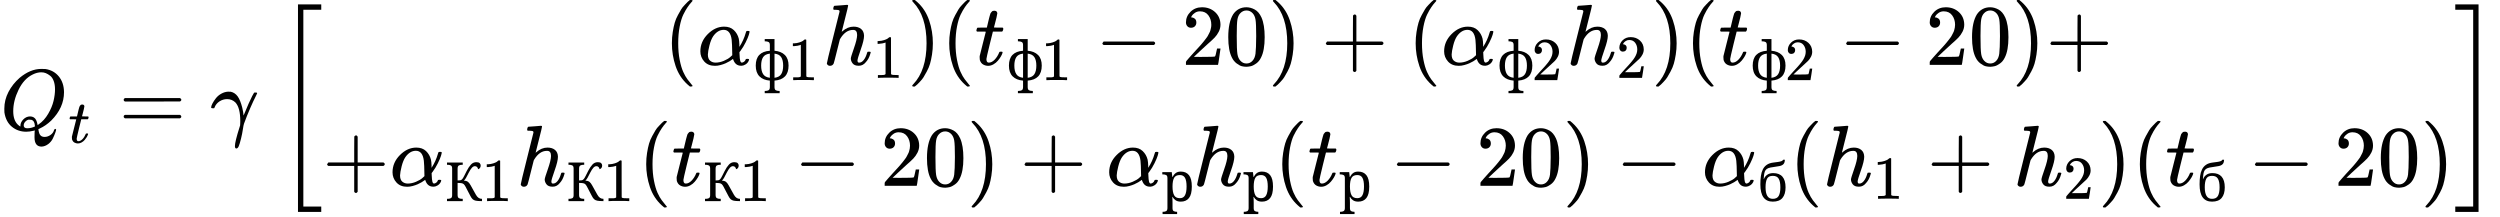
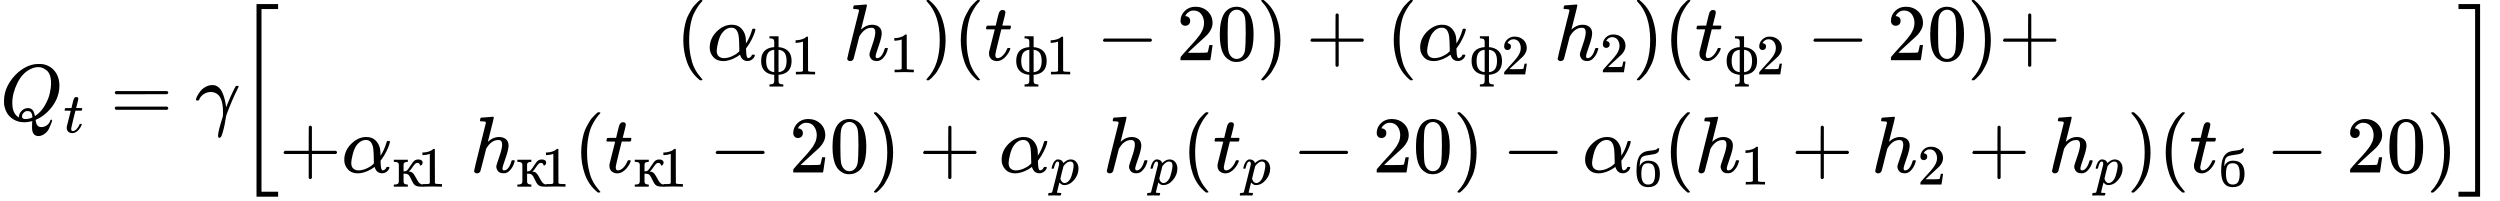
- <svg xmlns="http://www.w3.org/2000/svg" xmlns:xlink="http://www.w3.org/1999/xlink" width="523.096" height="45.28" viewBox="0 -1500.8 28901.1 2501.7">
+ <svg xmlns="http://www.w3.org/2000/svg" xmlns:xlink="http://www.w3.org/1999/xlink" width="563.568" height="45.28" viewBox="0 -1500.8 31137.1 2501.7">
  <defs>
-     <path id="i" d="m213 578-13-5q-14-5-40-10t-58-7H83v46h19q47 2 87 15t56 24 28 22q2 3 12 3 9 0 17-6V361l1-300q7-7 12-9t24-4 62-2h26V0h-11q-21 3-159 3-136 0-157-3H88v46h64q16 0 25 1t16 3 8 2 6 5 6 4v517z" />
+     <path id="j" d="M137 683q1 0 72 5t73 6q12 0 12-9 0-11-36-151-38-148-38-151 0-2 7 5 61 54 130 54 54 0 87-27t34-79q0-51-38-158T402 50q1-14 5-19t15-5q28 0 52 30t39 82q3 11 6 13t16 2q20 0 20-8 0-1-4-15-16-59-51-97-34-43-81-43h-5q-47 0-68 27t-21 57q0 16 36 118t37 153q0 59-44 59h-5q-83 0-144-98l-7-13-34-135Q132 28 127 16q-13-27-44-27-14 0-24 9T48 16q0 14 73 304l74 296q0 13-7 16t-39 5h-21q-6 6-6 8t2 19q5 19 13 19z" />
    <path id="a" d="M399-80q0 33 1 50t2 19v4l-15-4q-46-11-84-11-95 0-165 57T51 201q-1 8-1 43 0 102 48 194t129 163q124 103 249 103 38 0 48-1 97-14 156-86t60-182q0-180-148-328-63-60-131-91l-17-8V3q0-1 5-27t21-42 46-16q35 0 67 22t42 57q6 14 13 14 9 0 11-9 0-8-10-36t-28-66-54-65-76-29q-82 0-82 107v7zm237 548q0 55-15 96t-41 61-50 30-53 10q-48 0-98-25-102-49-164-176t-62-248q0-106 54-157 24-21 29-21v8q0 40 33 74t78 35q25 0 43-11t27-30 12-32 6-27l13 9q64 44 109 121t62 149 17 134zM314 18q48 0 90 21l-1 10q-4 55-37 66-12 2-19 2h-6q-3 0-4 1-20 0-41-20t-22-46q0-34 40-34z" />
    <path id="c" d="M56 347q0 13 14 20h637q15-8 15-20 0-11-14-19l-318-1H72q-16 5-16 20zm0-194q0 15 16 20h636q14-10 14-20 0-13-15-20H70q-14 7-14 20z" />
    <path id="d" d="M31 249q-20 0-20 9 0 17 15 46t40 61 63 53 77 23q27 0 33-1 48-11 79-54t53-131q14-60 14-85 0-4 1-4l12 27q20 51 45 107t43 91 22 39q2 1 16 1h13q6-6 6-9 0-4-21-44t-59-127-72-180q-6-16-13-65t-21-106q-16-65-27-90t-27-26q-17 0-17 28 0 50 54 220l6 19 1 18q1 10 1 31 0 157-57 217-40 38-95 38-48 0-88-26t-57-69q-2-9-4-9-2-2-16-2z" />
-     <path id="f" d="M247-949v2399h269v-62H309V-887h207v-62H247z" />
-     <path id="g" d="M94 250q0 69 10 131t23 107 37 88 38 67 42 52 33 34 25 21h17q14 0 14-9 0-3-17-21t-41-53-49-86-42-138-17-193 17-192 41-139 49-86 42-53 17-21q0-9-15-9h-16l-28 24q-94 85-137 212T94 250z" />
-     <path id="h" d="M34 156q0 114 86 200t189 86q70 0 112-40t57-98q6-29 7-67v-29q49 74 75 166 4 14 6 16t16 3q21 0 21-8 0-9-9-39t-36-85-61-100l-11-14 1-24q2-56 8-76t19-21q14 2 26 11t17 23q2 7 5 8t15 2q20 0 20-8 0-6-6-19-12-24-35-38t-44-15h-7q-67 0-91 72l-3 7-11-8q-10-8-30-20t-45-23-58-20-64-9q-79 0-124 50T34 156zM208 26q49 0 98 21t73 43l24 22q-2 143-7 178-14 115-92 115-69 0-121-73-27-40-44-108t-18-104q0-49 25-71t62-23z" />
+     <path id="e" d="M247-949v2399h269v-62H309V-887h207v-62H247z" />
+     <path id="f" d="M94 250q0 69 10 131t23 107 37 88 38 67 42 52 33 34 25 21h17q14 0 14-9 0-3-17-21t-41-53-49-86-42-138-17-193 17-192 41-139 49-86 42-53 17-21q0-9-15-9h-16l-28 24q-94 85-137 212T94 250z" />
+     <path id="g" d="M34 156q0 114 86 200t189 86q70 0 112-40t57-98q6-29 7-67v-29q49 74 75 166 4 14 6 16t16 3q21 0 21-8 0-9-9-39t-36-85-61-100l-11-14 1-24q2-56 8-76t19-21q14 2 26 11t17 23q2 7 5 8t15 2q20 0 20-8 0-6-6-19-12-24-35-38t-44-15h-7q-67 0-91 72l-3 7-11-8q-10-8-30-20t-45-23-58-20-64-9q-79 0-124 50T34 156zM208 26q49 0 98 21t73 43l24 22q-2 143-7 178-14 115-92 115-69 0-121-73-27-40-44-108t-18-104q0-49 25-71t62-23z" />
+     <path id="h" d="m213 578-13-5q-14-5-40-10t-58-7H83v46h19q47 2 87 15t56 24 28 22q2 3 12 3 9 0 17-6V361l1-300q7-7 12-9t24-4 62-2h26V0h-11q-21 3-159 3-136 0-157-3H88v46h64q16 0 25 1t16 3 8 2 6 5 6 4v517z" />
    <path id="b" d="M26 385q-7 7-7 10 0 4 3 16t5 14q2 5 9 5t51 1h53l19 80q3 11 7 29t7 26 6 20 8 17 10 12 14 9 18 2q18-1 25-11t7-19q0-7-9-47t-20-79l-10-37q0-2 50-2h51q7-7 7-11 0-22-13-35H210l-36-145Q135 80 135 68q0-42 27-42 35 0 68 34t53 84q2 6 5 7t15 2h4q15 0 15-8 0-3-3-12-5-16-18-38t-34-47-51-42-61-17q-30 0-57 15T59 56q-2 8-2 27v18l35 140q35 141 36 142 0 2-51 2H26z" />
-     <path id="j" d="M137 683q1 0 72 5t73 6q12 0 12-9 0-11-36-151-38-148-38-151 0-2 7 5 61 54 130 54 54 0 87-27t34-79q0-51-38-158T402 50q1-14 5-19t15-5q28 0 52 30t39 82q3 11 6 13t16 2q20 0 20-8 0-1-4-15-16-59-51-97-34-43-81-43h-5q-47 0-68 27t-21 57q0 16 36 118t37 153q0 59-44 59h-5q-83 0-144-98l-7-13-34-135Q132 28 127 16q-13-27-44-27-14 0-24 9T48 16q0 14 73 304l74 296q0 13-7 16t-39 5h-21q-6 6-6 8t2 19q5 19 13 19z" />
    <path id="k" d="m60 749 4 1h22l28-24q94-85 137-212t43-264q0-68-10-131T261 12t-37-88-38-67-41-51-32-33-23-19l-4-4H63q-3 0-5 3t-3 9q1 1 11 13Q221-64 221 250T66 725q-10 12-11 13 0 8 5 11z" />
    <path id="l" d="M84 237v13l14 20h581q15-8 15-20t-15-20H98q-14 7-14 20z" />
    <path id="m" d="M109 429q-27 0-43 18t-16 44q0 71 53 123t132 52q91 0 152-56t62-145q0-43-20-82t-48-68-80-74q-36-31-100-92l-59-56 76-1q157 0 167 5 7 2 24 89v3h40v-3q-1-3-13-91T421 3V0H50v31q0 7 6 15t30 35q29 32 50 56 9 10 34 37t34 37 29 33 28 34 23 30 21 32 15 29 13 32 7 30 3 33q0 63-34 109t-97 46q-33 0-58-17t-35-33-10-19q0-1 5-1 18 0 37-14t19-46q0-25-16-42t-45-18z" />
    <path id="n" d="M96 585q56 81 153 81 48 0 96-26t78-92q37-83 37-228 0-155-43-237-20-42-55-67t-61-31-51-7q-26 0-52 6t-61 32-55 67q-43 82-43 237 0 174 57 265zm225 12q-30 32-71 32-42 0-72-32-25-26-33-72t-8-192q0-158 8-208t36-79q28-30 69-30 40 0 68 30 29 30 36 84t8 203q0 145-8 191t-33 73z" />
    <path id="o" d="M56 237v13l14 20h299v150l1 150q10 13 19 13 13 0 20-15V270h298q15-8 15-20t-15-20H409V-68q-8-14-18-14h-4q-12 0-18 14v298H70q-14 7-14 20z" />
-     <path id="p" d="M11 1388v62h269V-949H11v62h207v2275H11z" />
+     <path id="p" d="M23 287q1 3 2 8t5 22 10 31 15 33 20 30 26 22 33 9q75 0 96-64l10 9q62 55 118 55 65 0 102-47t37-114q0-108-76-199T249-10q-22 0-39 6-11 5-23 15t-19 17l-7 8q-1-1-22-87t-21-87q0-6 8-7t37-3h25q6-7 6-9t-3-18q-3-12-6-15t-13-4h-11q-9 0-34 1t-62 1q-70 0-89-2h-8q-7 7-7 11 2 27 13 35h20q34 1 39 12 3 6 61 239t61 247q1 5 1 14 0 41-25 41-22 0-37-28t-23-61-12-36q-2-2-16-2H29q-6 6-6 9zm155-185q22-76 74-76 30 0 58 23t46 58q18 34 36 108t19 110v6q0 74-61 74-11 0-22-3t-22-9-20-13-17-15-15-15-11-14-8-10l-3-4q0-1-3-14t-11-44-14-52q-26-106-26-110z" />
+     <path id="q" d="M11 1388v62h269V-949H11v62h207v2275H11z" />
  </defs>
  <g data-mml-node="math" stroke="currentColor" fill="currentColor" stroke-width="0">
    <g data-mml-node="msub">
      <use xlink:href="#a" data-mml-node="mi" transform="scale(1 -1)" />
      <g data-mml-node="TeXAtom">
        <use xlink:href="#b" data-mml-node="mi" transform="matrix(.707 0 0 -.707 791 150)" />
      </g>
    </g>
    <use xlink:href="#c" data-mml-node="mo" transform="matrix(1 0 0 -1 1374 0)" />
    <use xlink:href="#d" data-mml-node="mi" transform="matrix(1 0 0 -1 2429.8 0)" />
-     <use xlink:href="#e" data-mml-node="mtext" transform="matrix(1 0 0 -1 2947.8 0)" />
    <g data-mml-node="mrow">
-       <use xlink:href="#f" data-mml-node="mo" transform="matrix(1 0 0 -1 3197.8 0)" />
+       <use xlink:href="#e" data-mml-node="mo" transform="matrix(1 0 0 -1 2947.8 0)" />
      <g data-mml-node="mtable">
        <g data-mml-node="mtr">
          <g data-mml-node="mtd">
-             <use xlink:href="#g" data-mml-node="mo" transform="matrix(1 0 0 -1 7673.4 -750.8)" />
-             <g data-mml-node="msub">
-               <use xlink:href="#h" data-mml-node="mi" transform="matrix(1 0 0 -1 8062.4 -750.8)" />
-               <g data-mml-node="TeXAtom">
-                 <text data-variant="normal" transform="matrix(.707 0 0 .707 8702.4 -574.1)" font-size="884" font-family="serif" data-mml-node="mo">ф</text>
-                 <use xlink:href="#i" data-mml-node="mn" transform="matrix(.707 0 0 -.707 9107.228 -574.1)" />
-               </g>
-             </g>
-             <g data-mml-node="msub">
-               <use xlink:href="#j" data-mml-node="mi" transform="matrix(1 0 0 -1 9510.8 -750.8)" />
-               <g data-mml-node="TeXAtom">
-                 <use xlink:href="#i" data-mml-node="mn" transform="matrix(.707 0 0 -.707 10086.8 -600.8)" />
-               </g>
-             </g>
-             <use xlink:href="#k" data-mml-node="mo" transform="matrix(1 0 0 -1 10490.4 -750.8)" />
-             <use xlink:href="#g" data-mml-node="mo" transform="matrix(1 0 0 -1 10879.4 -750.8)" />
-             <g data-mml-node="msub">
-               <use xlink:href="#b" data-mml-node="mi" transform="matrix(1 0 0 -1 11268.4 -750.8)" />
-               <g data-mml-node="TeXAtom">
-                 <text data-variant="normal" transform="matrix(.707 0 0 .707 11629.4 -574.1)" font-size="884" font-family="serif" data-mml-node="mo">ф</text>
-                 <use xlink:href="#i" data-mml-node="mn" transform="matrix(.707 0 0 -.707 12034.228 -574.1)" />
-               </g>
-             </g>
-             <use xlink:href="#l" data-mml-node="mo" transform="matrix(1 0 0 -1 12660 -750.8)" />
-             <g data-mml-node="mn" transform="matrix(1 0 0 -1 13660.2 -750.8)">
-               <use xlink:href="#m" />
-               <use xlink:href="#n" transform="translate(500)" />
-             </g>
-             <use xlink:href="#k" data-mml-node="mo" transform="matrix(1 0 0 -1 14660.2 -750.8)" />
-             <use xlink:href="#o" data-mml-node="mo" transform="matrix(1 0 0 -1 15271.4 -750.8)" />
-             <use xlink:href="#g" data-mml-node="mo" transform="matrix(1 0 0 -1 16271.7 -750.8)" />
-             <g data-mml-node="msub">
-               <use xlink:href="#h" data-mml-node="mi" transform="matrix(1 0 0 -1 16660.7 -750.8)" />
-               <g data-mml-node="TeXAtom">
-                 <text data-variant="normal" transform="matrix(.707 0 0 .707 17300.7 -574.1)" font-size="884" font-family="serif" data-mml-node="mo">ф</text>
-                 <use xlink:href="#m" data-mml-node="mn" transform="matrix(.707 0 0 -.707 17705.528 -574.1)" />
-               </g>
-             </g>
-             <g data-mml-node="msub">
-               <use xlink:href="#j" data-mml-node="mi" transform="matrix(1 0 0 -1 18109.1 -750.8)" />
-               <g data-mml-node="TeXAtom">
-                 <use xlink:href="#m" data-mml-node="mn" transform="matrix(.707 0 0 -.707 18685.1 -600.8)" />
-               </g>
-             </g>
-             <use xlink:href="#k" data-mml-node="mo" transform="matrix(1 0 0 -1 19088.6 -750.8)" />
-             <use xlink:href="#g" data-mml-node="mo" transform="matrix(1 0 0 -1 19477.6 -750.8)" />
-             <g data-mml-node="msub">
-               <use xlink:href="#b" data-mml-node="mi" transform="matrix(1 0 0 -1 19866.6 -750.8)" />
-               <g data-mml-node="TeXAtom">
-                 <text data-variant="normal" transform="matrix(.707 0 0 .707 20227.6 -574.1)" font-size="884" font-family="serif" data-mml-node="mo">ф</text>
-                 <use xlink:href="#m" data-mml-node="mn" transform="matrix(.707 0 0 -.707 20632.428 -574.1)" />
-               </g>
-             </g>
-             <use xlink:href="#l" data-mml-node="mo" transform="matrix(1 0 0 -1 21258.3 -750.8)" />
-             <g data-mml-node="mn" transform="matrix(1 0 0 -1 22258.5 -750.8)">
-               <use xlink:href="#m" />
-               <use xlink:href="#n" transform="translate(500)" />
-             </g>
-             <use xlink:href="#k" data-mml-node="mo" transform="matrix(1 0 0 -1 23258.5 -750.8)" />
-             <use xlink:href="#o" data-mml-node="mo" transform="matrix(1 0 0 -1 23647.5 -750.8)" />
+             <use xlink:href="#f" data-mml-node="mo" transform="matrix(1 0 0 -1 8416.4 -750.8)" />
+             <g data-mml-node="msub">
+               <use xlink:href="#g" data-mml-node="mi" transform="matrix(1 0 0 -1 8805.4 -750.8)" />
+               <g data-mml-node="TeXAtom">
+                 <text data-variant="normal" transform="matrix(.707 0 0 .707 9445.4 -574.1)" font-size="884" font-family="serif" data-mml-node="mo">ф</text>
+                 <use xlink:href="#h" data-mml-node="mn" transform="matrix(.707 0 0 -.707 9850.228 -574.1)" />
+               </g>
+             </g>
+             <use xlink:href="#i" data-mml-node="mtext" transform="matrix(1 0 0 -1 10253.8 -750.8)" />
+             <g data-mml-node="msub">
+               <use xlink:href="#j" data-mml-node="mi" transform="matrix(1 0 0 -1 10503.8 -750.8)" />
+               <g data-mml-node="TeXAtom">
+                 <use xlink:href="#h" data-mml-node="mn" transform="matrix(.707 0 0 -.707 11079.8 -600.8)" />
+               </g>
+             </g>
+             <use xlink:href="#k" data-mml-node="mo" transform="matrix(1 0 0 -1 11483.4 -750.8)" />
+             <use xlink:href="#f" data-mml-node="mo" transform="matrix(1 0 0 -1 11872.4 -750.8)" />
+             <g data-mml-node="msub">
+               <use xlink:href="#b" data-mml-node="mi" transform="matrix(1 0 0 -1 12261.4 -750.8)" />
+               <g data-mml-node="TeXAtom">
+                 <text data-variant="normal" transform="matrix(.707 0 0 .707 12622.4 -574.1)" font-size="884" font-family="serif" data-mml-node="mo">ф</text>
+                 <use xlink:href="#h" data-mml-node="mn" transform="matrix(.707 0 0 -.707 13027.228 -574.1)" />
+               </g>
+             </g>
+             <use xlink:href="#l" data-mml-node="mo" transform="matrix(1 0 0 -1 13653 -750.8)" />
+             <g data-mml-node="mn" transform="matrix(1 0 0 -1 14653.2 -750.8)">
+               <use xlink:href="#m" />
+               <use xlink:href="#n" transform="translate(500)" />
+             </g>
+             <use xlink:href="#k" data-mml-node="mo" transform="matrix(1 0 0 -1 15653.2 -750.8)" />
+             <use xlink:href="#o" data-mml-node="mo" transform="matrix(1 0 0 -1 16264.4 -750.8)" />
+             <use xlink:href="#f" data-mml-node="mo" transform="matrix(1 0 0 -1 17264.7 -750.8)" />
+             <g data-mml-node="msub">
+               <use xlink:href="#g" data-mml-node="mi" transform="matrix(1 0 0 -1 17653.7 -750.8)" />
+               <g data-mml-node="TeXAtom">
+                 <text data-variant="normal" transform="matrix(.707 0 0 .707 18293.7 -574.1)" font-size="884" font-family="serif" data-mml-node="mo">ф</text>
+                 <use xlink:href="#m" data-mml-node="mn" transform="matrix(.707 0 0 -.707 18698.528 -574.1)" />
+               </g>
+             </g>
+             <use xlink:href="#i" data-mml-node="mtext" transform="matrix(1 0 0 -1 19102.1 -750.8)" />
+             <g data-mml-node="msub">
+               <use xlink:href="#j" data-mml-node="mi" transform="matrix(1 0 0 -1 19352.1 -750.8)" />
+               <g data-mml-node="TeXAtom">
+                 <use xlink:href="#m" data-mml-node="mn" transform="matrix(.707 0 0 -.707 19928.1 -600.8)" />
+               </g>
+             </g>
+             <use xlink:href="#k" data-mml-node="mo" transform="matrix(1 0 0 -1 20331.6 -750.8)" />
+             <use xlink:href="#f" data-mml-node="mo" transform="matrix(1 0 0 -1 20720.6 -750.8)" />
+             <g data-mml-node="msub">
+               <use xlink:href="#b" data-mml-node="mi" transform="matrix(1 0 0 -1 21109.6 -750.8)" />
+               <g data-mml-node="TeXAtom">
+                 <text data-variant="normal" transform="matrix(.707 0 0 .707 21470.6 -574.1)" font-size="884" font-family="serif" data-mml-node="mo">ф</text>
+                 <use xlink:href="#m" data-mml-node="mn" transform="matrix(.707 0 0 -.707 21875.428 -574.1)" />
+               </g>
+             </g>
+             <use xlink:href="#l" data-mml-node="mo" transform="matrix(1 0 0 -1 22501.3 -750.8)" />
+             <g data-mml-node="mn" transform="matrix(1 0 0 -1 23501.5 -750.8)">
+               <use xlink:href="#m" />
+               <use xlink:href="#n" transform="translate(500)" />
+             </g>
+             <use xlink:href="#k" data-mml-node="mo" transform="matrix(1 0 0 -1 24501.5 -750.8)" />
+             <use xlink:href="#o" data-mml-node="mo" transform="matrix(1 0 0 -1 24890.5 -750.8)" />
          </g>
        </g>
        <g data-mml-node="mtr">
          <g data-mml-node="mtd">
-             <use xlink:href="#o" data-mml-node="mo" transform="matrix(1 0 0 -1 3725.8 647.3)" />
-             <g data-mml-node="msub">
-               <use xlink:href="#h" data-mml-node="mi" transform="matrix(1 0 0 -1 4503.8 647.3)" />
-               <g data-mml-node="TeXAtom">
-                 <text data-variant="normal" transform="matrix(.707 0 0 .707 5143.8 824)" font-size="884" font-family="serif" data-mml-node="mo">К</text>
-                 <use xlink:href="#i" data-mml-node="mn" transform="matrix(.707 0 0 -.707 5568.495 824)" />
-               </g>
-             </g>
-             <g data-mml-node="msub">
-               <use xlink:href="#j" data-mml-node="mi" transform="matrix(1 0 0 -1 5972.1 647.3)" />
-               <g data-mml-node="TeXAtom">
-                 <text data-variant="normal" transform="matrix(.707 0 0 .707 6548.1 824)" font-size="884" font-family="serif" data-mml-node="mo">К</text>
-                 <use xlink:href="#i" data-mml-node="mn" transform="matrix(.707 0 0 -.707 6972.795 824)" />
-               </g>
-             </g>
-             <use xlink:href="#g" data-mml-node="mo" transform="matrix(1 0 0 -1 7376.4 647.3)" />
-             <g data-mml-node="msub">
-               <use xlink:href="#b" data-mml-node="mi" transform="matrix(1 0 0 -1 7765.4 647.3)" />
-               <g data-mml-node="TeXAtom">
-                 <text data-variant="normal" transform="matrix(.707 0 0 .707 8126.4 824)" font-size="884" font-family="serif" data-mml-node="mo">К</text>
-                 <use xlink:href="#i" data-mml-node="mn" transform="matrix(.707 0 0 -.707 8551.095 824)" />
-               </g>
-             </g>
-             <use xlink:href="#l" data-mml-node="mo" transform="matrix(1 0 0 -1 9177 647.3)" />
-             <g data-mml-node="mn" transform="matrix(1 0 0 -1 10177.2 647.3)">
-               <use xlink:href="#m" />
-               <use xlink:href="#n" transform="translate(500)" />
-             </g>
-             <use xlink:href="#k" data-mml-node="mo" transform="matrix(1 0 0 -1 11177.2 647.3)" />
-             <use xlink:href="#o" data-mml-node="mo" transform="matrix(1 0 0 -1 11788.4 647.3)" />
-             <g data-mml-node="msub">
-               <use xlink:href="#h" data-mml-node="mi" transform="matrix(1 0 0 -1 12788.6 647.3)" />
-               <g data-mml-node="TeXAtom">
-                 <text data-variant="normal" transform="matrix(.707 0 0 .707 13428.6 824)" font-size="884" font-family="serif" data-mml-node="mo">р</text>
-               </g>
-             </g>
-             <g data-mml-node="msub">
-               <use xlink:href="#j" data-mml-node="mi" transform="matrix(1 0 0 -1 13791.2 647.3)" />
-               <g data-mml-node="TeXAtom">
-                 <text data-variant="normal" transform="matrix(.707 0 0 .707 14367.2 824)" font-size="884" font-family="serif" data-mml-node="mo">р</text>
-               </g>
-             </g>
-             <use xlink:href="#g" data-mml-node="mo" transform="matrix(1 0 0 -1 14729.7 647.3)" />
-             <g data-mml-node="msub">
-               <use xlink:href="#b" data-mml-node="mi" transform="matrix(1 0 0 -1 15118.7 647.3)" />
-               <g data-mml-node="TeXAtom">
-                 <text data-variant="normal" transform="matrix(.707 0 0 .707 15479.7 824)" font-size="884" font-family="serif" data-mml-node="mo">р</text>
-               </g>
-             </g>
-             <use xlink:href="#l" data-mml-node="mo" transform="matrix(1 0 0 -1 16064.5 647.3)" />
-             <g data-mml-node="mn" transform="matrix(1 0 0 -1 17064.7 647.3)">
-               <use xlink:href="#m" />
-               <use xlink:href="#n" transform="translate(500)" />
-             </g>
-             <use xlink:href="#k" data-mml-node="mo" transform="matrix(1 0 0 -1 18064.7 647.3)" />
-             <use xlink:href="#l" data-mml-node="mo" transform="matrix(1 0 0 -1 18675.9 647.3)" />
-             <g data-mml-node="msub">
-               <use xlink:href="#h" data-mml-node="mi" transform="matrix(1 0 0 -1 19676.2 647.3)" />
-               <g data-mml-node="TeXAtom">
-                 <text data-variant="normal" transform="matrix(.707 0 0 .707 20316.2 824)" font-size="884" font-family="serif" data-mml-node="mo">б</text>
-               </g>
-             </g>
-             <use xlink:href="#g" data-mml-node="mo" transform="matrix(1 0 0 -1 20684.1 647.3)" />
-             <g data-mml-node="msub">
-               <use xlink:href="#j" data-mml-node="mi" transform="matrix(1 0 0 -1 21073.1 647.3)" />
-               <g data-mml-node="TeXAtom">
-                 <use xlink:href="#i" data-mml-node="mn" transform="matrix(.707 0 0 -.707 21649.1 797.3)" />
-               </g>
-             </g>
-             <use xlink:href="#o" data-mml-node="mo" transform="matrix(1 0 0 -1 22274.9 647.3)" />
-             <g data-mml-node="msub">
-               <use xlink:href="#j" data-mml-node="mi" transform="matrix(1 0 0 -1 23275.1 647.3)" />
-               <g data-mml-node="TeXAtom">
-                 <use xlink:href="#m" data-mml-node="mn" transform="matrix(.707 0 0 -.707 23851.1 797.3)" />
-               </g>
-             </g>
-             <use xlink:href="#k" data-mml-node="mo" transform="matrix(1 0 0 -1 24254.7 647.3)" />
-             <use xlink:href="#g" data-mml-node="mo" transform="matrix(1 0 0 -1 24643.7 647.3)" />
-             <g data-mml-node="msub">
-               <use xlink:href="#b" data-mml-node="mi" transform="matrix(1 0 0 -1 25032.7 647.3)" />
-               <g data-mml-node="TeXAtom">
-                 <text data-variant="normal" transform="matrix(.707 0 0 .707 25393.7 824)" font-size="884" font-family="serif" data-mml-node="mo">б</text>
-               </g>
-             </g>
-             <use xlink:href="#l" data-mml-node="mo" transform="matrix(1 0 0 -1 25983.9 647.3)" />
-             <g data-mml-node="mn" transform="matrix(1 0 0 -1 26984.1 647.3)">
-               <use xlink:href="#m" />
-               <use xlink:href="#n" transform="translate(500)" />
-             </g>
-             <use xlink:href="#k" data-mml-node="mo" transform="matrix(1 0 0 -1 27984.1 647.3)" />
+             <use xlink:href="#o" data-mml-node="mo" transform="matrix(1 0 0 -1 3475.8 647.3)" />
+             <g data-mml-node="msub">
+               <use xlink:href="#g" data-mml-node="mi" transform="matrix(1 0 0 -1 4253.8 647.3)" />
+               <g data-mml-node="TeXAtom">
+                 <text data-variant="normal" transform="matrix(.707 0 0 .707 4893.8 824)" font-size="884" font-family="serif" data-mml-node="mo">к</text>
+                 <use xlink:href="#h" data-mml-node="mn" transform="matrix(.707 0 0 -.707 5202.688 824)" />
+               </g>
+             </g>
+             <use xlink:href="#i" data-mml-node="mtext" transform="matrix(1 0 0 -1 5606.3 647.3)" />
+             <g data-mml-node="msub">
+               <use xlink:href="#j" data-mml-node="mi" transform="matrix(1 0 0 -1 5856.3 647.3)" />
+               <g data-mml-node="TeXAtom">
+                 <text data-variant="normal" transform="matrix(.707 0 0 .707 6432.3 824)" font-size="884" font-family="serif" data-mml-node="mo">к</text>
+                 <use xlink:href="#h" data-mml-node="mn" transform="matrix(.707 0 0 -.707 6741.188 824)" />
+               </g>
+             </g>
+             <use xlink:href="#f" data-mml-node="mo" transform="matrix(1 0 0 -1 7144.7 647.3)" />
+             <g data-mml-node="msub">
+               <use xlink:href="#b" data-mml-node="mi" transform="matrix(1 0 0 -1 7533.7 647.3)" />
+               <g data-mml-node="TeXAtom">
+                 <text data-variant="normal" transform="matrix(.707 0 0 .707 7894.7 824)" font-size="884" font-family="serif" data-mml-node="mo">к</text>
+                 <use xlink:href="#h" data-mml-node="mn" transform="matrix(.707 0 0 -.707 8203.588 824)" />
+               </g>
+             </g>
+             <use xlink:href="#l" data-mml-node="mo" transform="matrix(1 0 0 -1 8829.4 647.3)" />
+             <g data-mml-node="mn" transform="matrix(1 0 0 -1 9829.7 647.3)">
+               <use xlink:href="#m" />
+               <use xlink:href="#n" transform="translate(500)" />
+             </g>
+             <use xlink:href="#k" data-mml-node="mo" transform="matrix(1 0 0 -1 10829.7 647.3)" />
+             <use xlink:href="#o" data-mml-node="mo" transform="matrix(1 0 0 -1 11440.9 647.3)" />
+             <g data-mml-node="msub">
+               <use xlink:href="#g" data-mml-node="mi" transform="matrix(1 0 0 -1 12441.1 647.3)" />
+               <g data-mml-node="TeXAtom">
+                 <use xlink:href="#p" data-mml-node="mi" transform="matrix(.707 0 0 -.707 13081.1 797.3)" />
+               </g>
+             </g>
+             <use xlink:href="#i" data-mml-node="mtext" transform="matrix(1 0 0 -1 13486.8 647.3)" />
+             <g data-mml-node="msub">
+               <use xlink:href="#j" data-mml-node="mi" transform="matrix(1 0 0 -1 13736.8 647.3)" />
+               <g data-mml-node="TeXAtom">
+                 <use xlink:href="#p" data-mml-node="mi" transform="matrix(.707 0 0 -.707 14312.8 797.3)" />
+               </g>
+             </g>
+             <use xlink:href="#f" data-mml-node="mo" transform="matrix(1 0 0 -1 14718.5 647.3)" />
+             <g data-mml-node="msub">
+               <use xlink:href="#b" data-mml-node="mi" transform="matrix(1 0 0 -1 15107.5 647.3)" />
+               <g data-mml-node="TeXAtom">
+                 <use xlink:href="#p" data-mml-node="mi" transform="matrix(.707 0 0 -.707 15468.5 797.3)" />
+               </g>
+             </g>
+             <use xlink:href="#l" data-mml-node="mo" transform="matrix(1 0 0 -1 16096.4 647.3)" />
+             <g data-mml-node="mn" transform="matrix(1 0 0 -1 17096.6 647.3)">
+               <use xlink:href="#m" />
+               <use xlink:href="#n" transform="translate(500)" />
+             </g>
+             <use xlink:href="#k" data-mml-node="mo" transform="matrix(1 0 0 -1 18096.6 647.3)" />
+             <use xlink:href="#l" data-mml-node="mo" transform="matrix(1 0 0 -1 18707.8 647.3)" />
+             <g data-mml-node="msub">
+               <use xlink:href="#g" data-mml-node="mi" transform="matrix(1 0 0 -1 19708 647.3)" />
+               <g data-mml-node="TeXAtom">
+                 <text data-variant="normal" transform="matrix(.707 0 0 .707 20348 824)" font-size="884" font-family="serif" data-mml-node="mo">б</text>
+               </g>
+             </g>
+             <use xlink:href="#f" data-mml-node="mo" transform="matrix(1 0 0 -1 20716 647.3)" />
+             <g data-mml-node="msub">
+               <use xlink:href="#j" data-mml-node="mi" transform="matrix(1 0 0 -1 21105 647.3)" />
+               <g data-mml-node="TeXAtom">
+                 <use xlink:href="#h" data-mml-node="mn" transform="matrix(.707 0 0 -.707 21681 797.3)" />
+               </g>
+             </g>
+             <use xlink:href="#o" data-mml-node="mo" transform="matrix(1 0 0 -1 22306.8 647.3)" />
+             <g data-mml-node="msub">
+               <use xlink:href="#j" data-mml-node="mi" transform="matrix(1 0 0 -1 23307 647.3)" />
+               <g data-mml-node="TeXAtom">
+                 <use xlink:href="#m" data-mml-node="mn" transform="matrix(.707 0 0 -.707 23883 797.3)" />
+               </g>
+             </g>
+             <use xlink:href="#o" data-mml-node="mo" transform="matrix(1 0 0 -1 24508.8 647.3)" />
+             <g data-mml-node="msub">
+               <use xlink:href="#j" data-mml-node="mi" transform="matrix(1 0 0 -1 25509 647.3)" />
+               <g data-mml-node="TeXAtom">
+                 <use xlink:href="#p" data-mml-node="mi" transform="matrix(.707 0 0 -.707 26085 797.3)" />
+               </g>
+             </g>
+             <use xlink:href="#k" data-mml-node="mo" transform="matrix(1 0 0 -1 26490.7 647.3)" />
+             <use xlink:href="#f" data-mml-node="mo" transform="matrix(1 0 0 -1 26879.7 647.3)" />
+             <g data-mml-node="msub">
+               <use xlink:href="#b" data-mml-node="mi" transform="matrix(1 0 0 -1 27268.7 647.3)" />
+               <g data-mml-node="TeXAtom">
+                 <text data-variant="normal" transform="matrix(.707 0 0 .707 27629.7 824)" font-size="884" font-family="serif" data-mml-node="mo">б</text>
+               </g>
+             </g>
+             <use xlink:href="#l" data-mml-node="mo" transform="matrix(1 0 0 -1 28219.9 647.3)" />
+             <g data-mml-node="mn" transform="matrix(1 0 0 -1 29220.1 647.3)">
+               <use xlink:href="#m" />
+               <use xlink:href="#n" transform="translate(500)" />
+             </g>
+             <use xlink:href="#k" data-mml-node="mo" transform="matrix(1 0 0 -1 30220.1 647.3)" />
          </g>
        </g>
      </g>
-       <use xlink:href="#p" data-mml-node="mo" transform="matrix(1 0 0 -1 28373.1 0)" />
+       <use xlink:href="#q" data-mml-node="mo" transform="matrix(1 0 0 -1 30609.1 0)" />
    </g>
  </g>
</svg>
